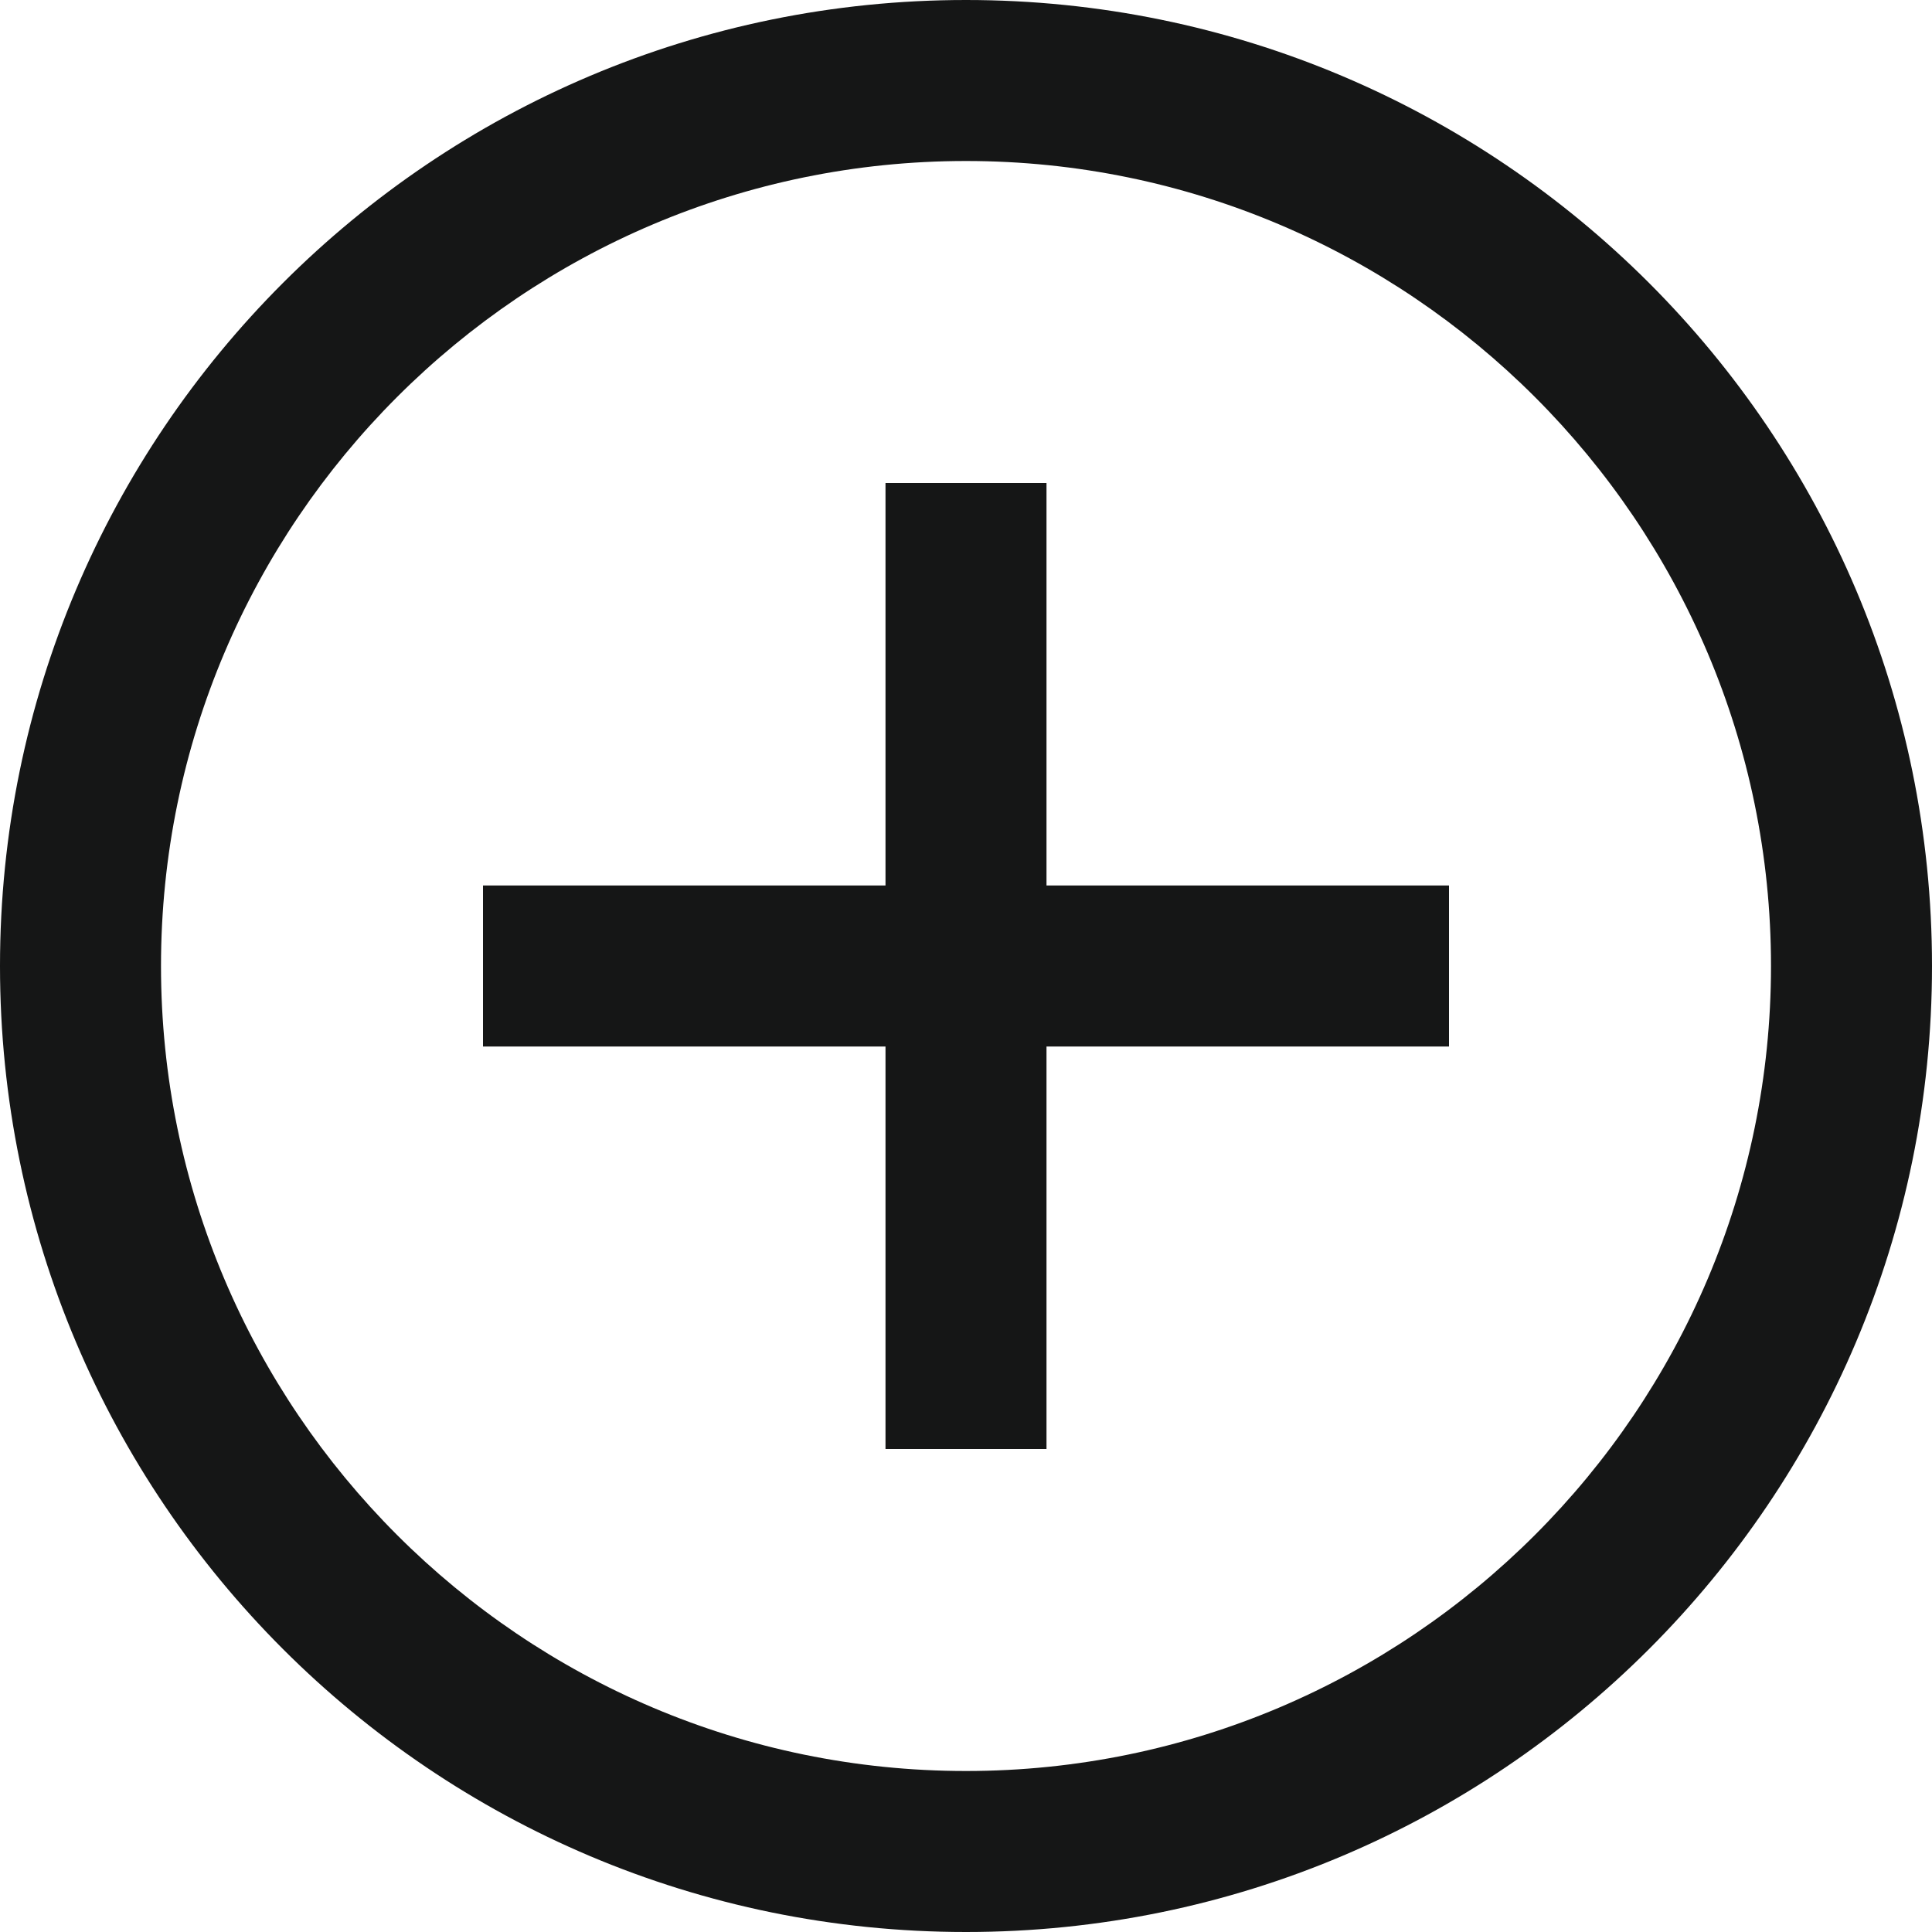
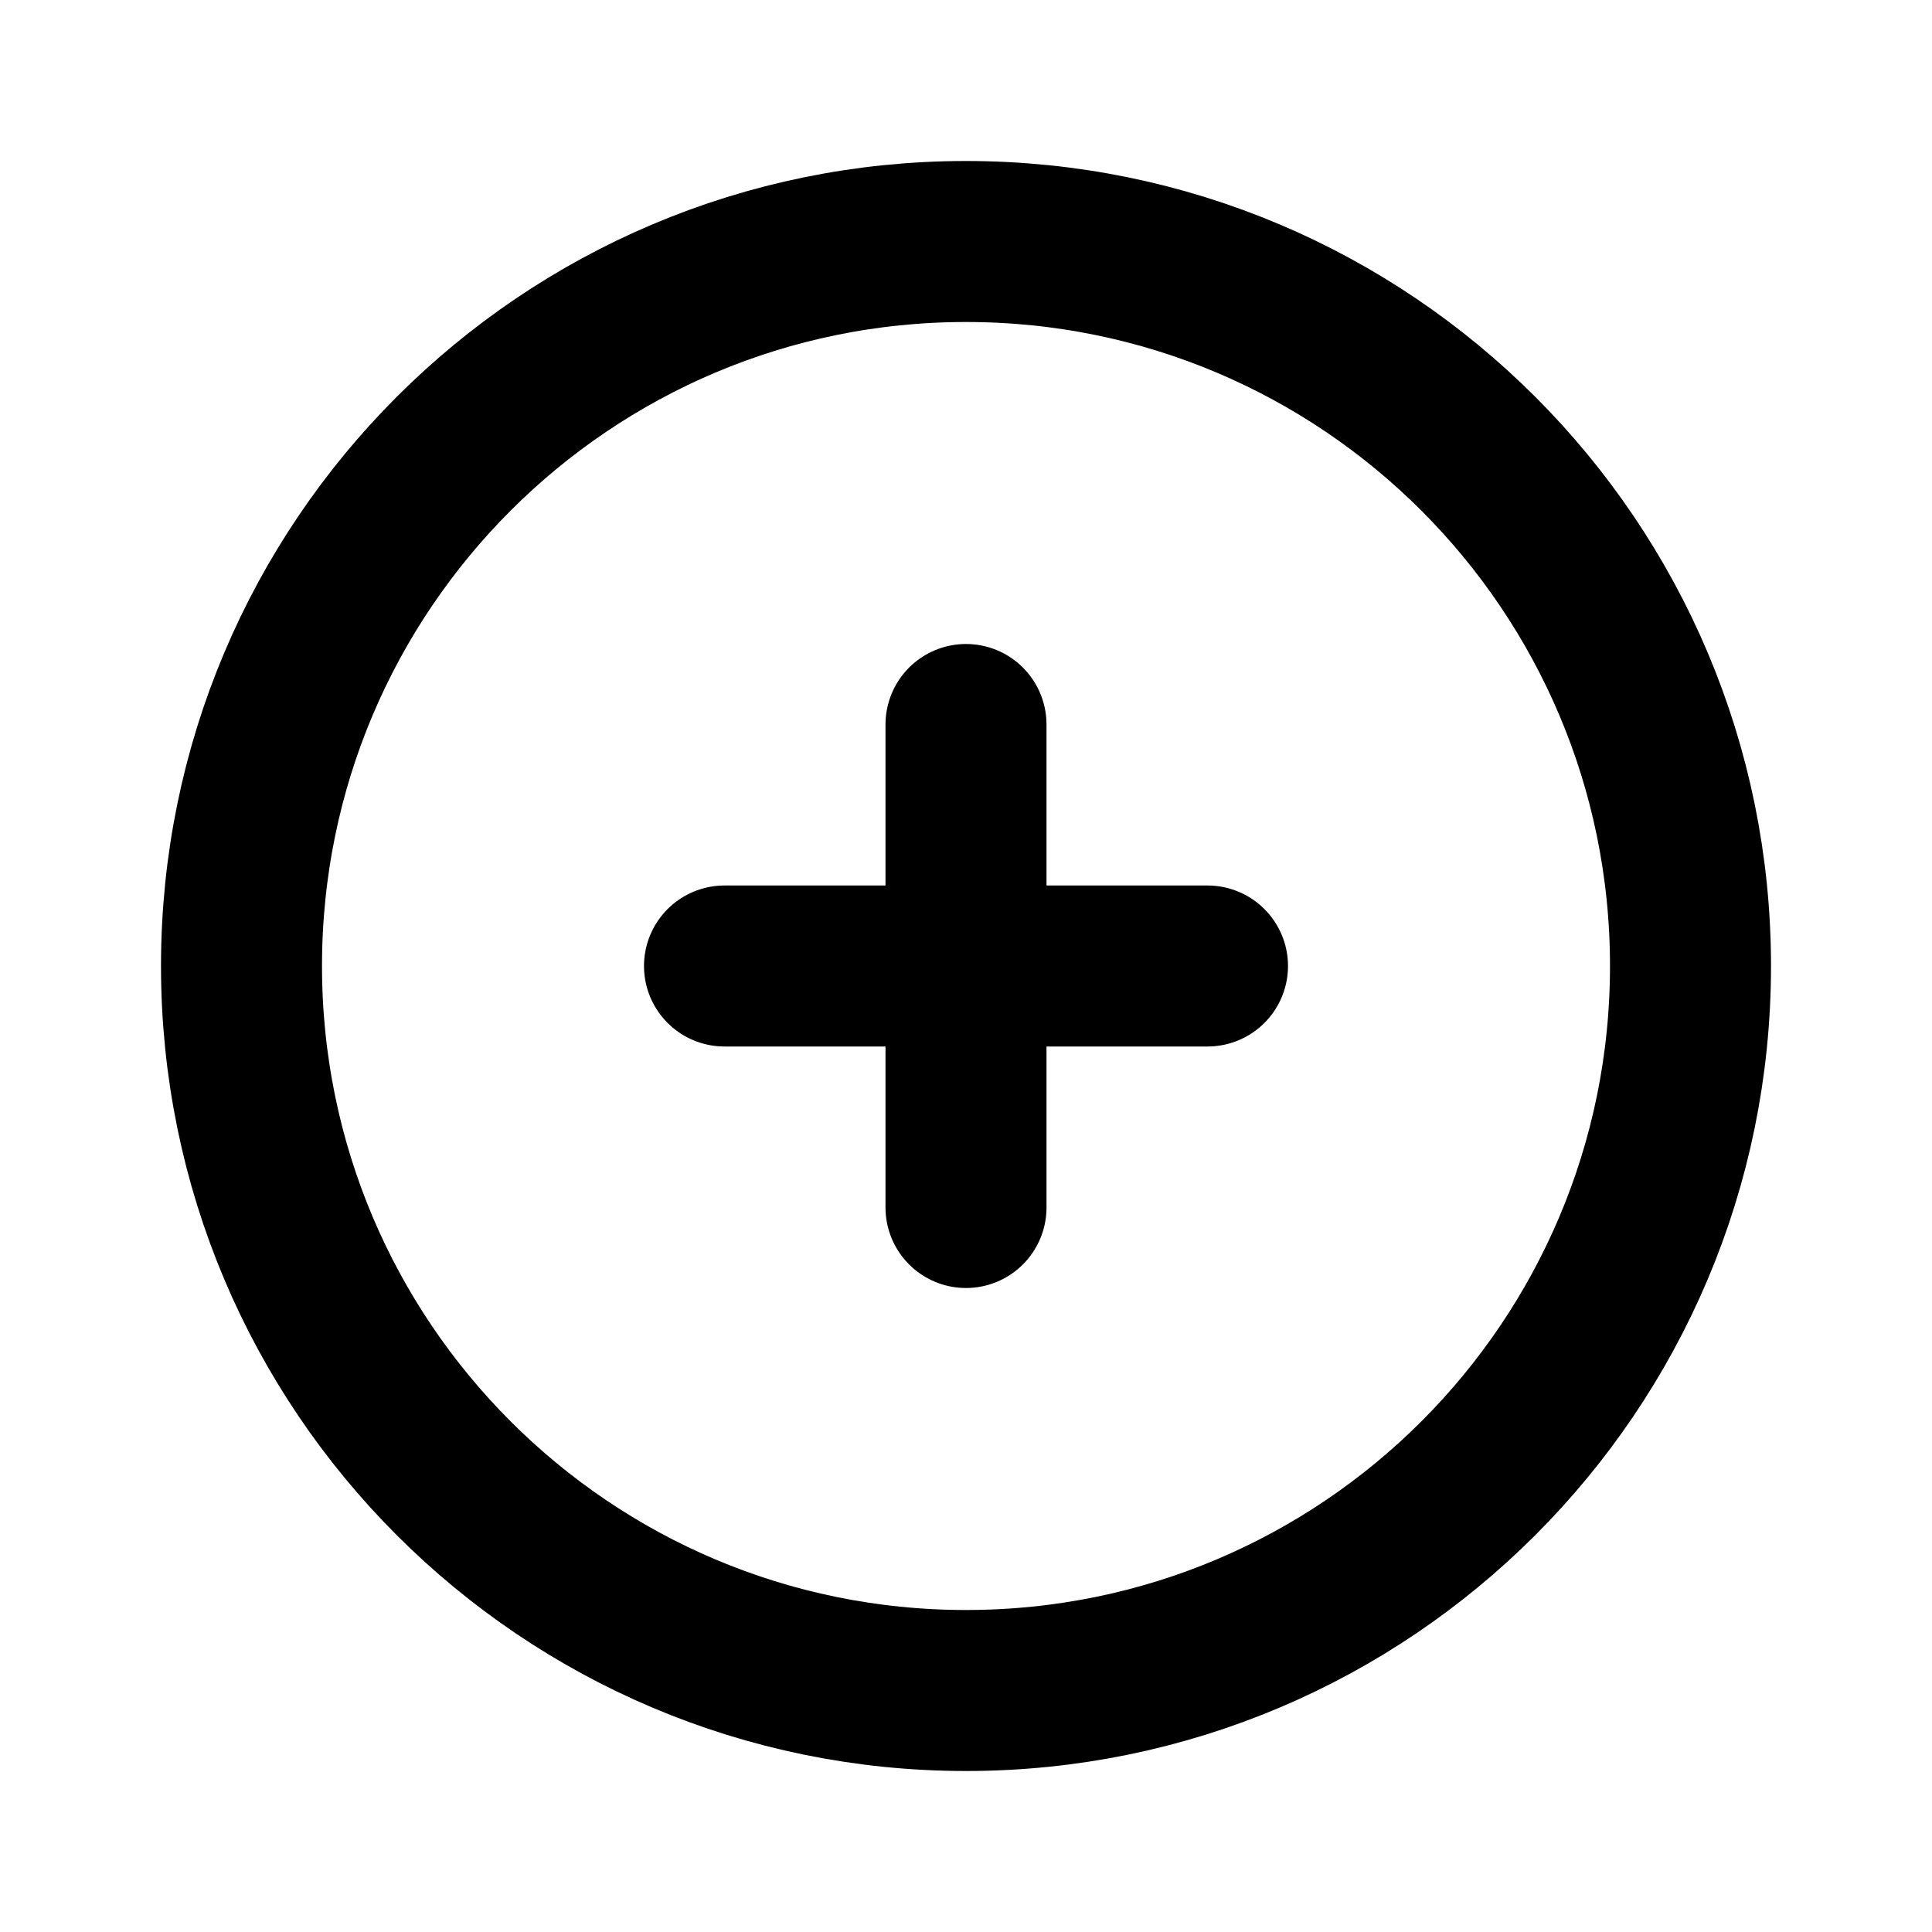
- <svg xmlns="http://www.w3.org/2000/svg" width="24" height="24" viewBox="0 0 24 24">
-   <path fill="#151616" d="M12 2c5.514 0 10 4.486 10 10s-4.486 10-10 10-10-4.486-10-10 4.486-10 10-10zm0-2c-6.627 0-12 5.373-12 12s5.373 12 12 12 12-5.373 12-12-5.373-12-12-12zm6 13h-5v5h-2v-5h-5v-2h5v-5h2v5h5v2z" />
+ <svg xmlns="http://www.w3.org/2000/svg" class="w-6 h-6" fill="none" stroke="currentColor" viewBox="0 0 24 24">
+   <path stroke-linecap="round" stroke-linejoin="round" stroke-width="2" d="M12 9v3m0 0v3m0-3h3m-3 0H9m12 0a9 9 0 11-18 0 9 9 0 0118 0z" />
</svg>
